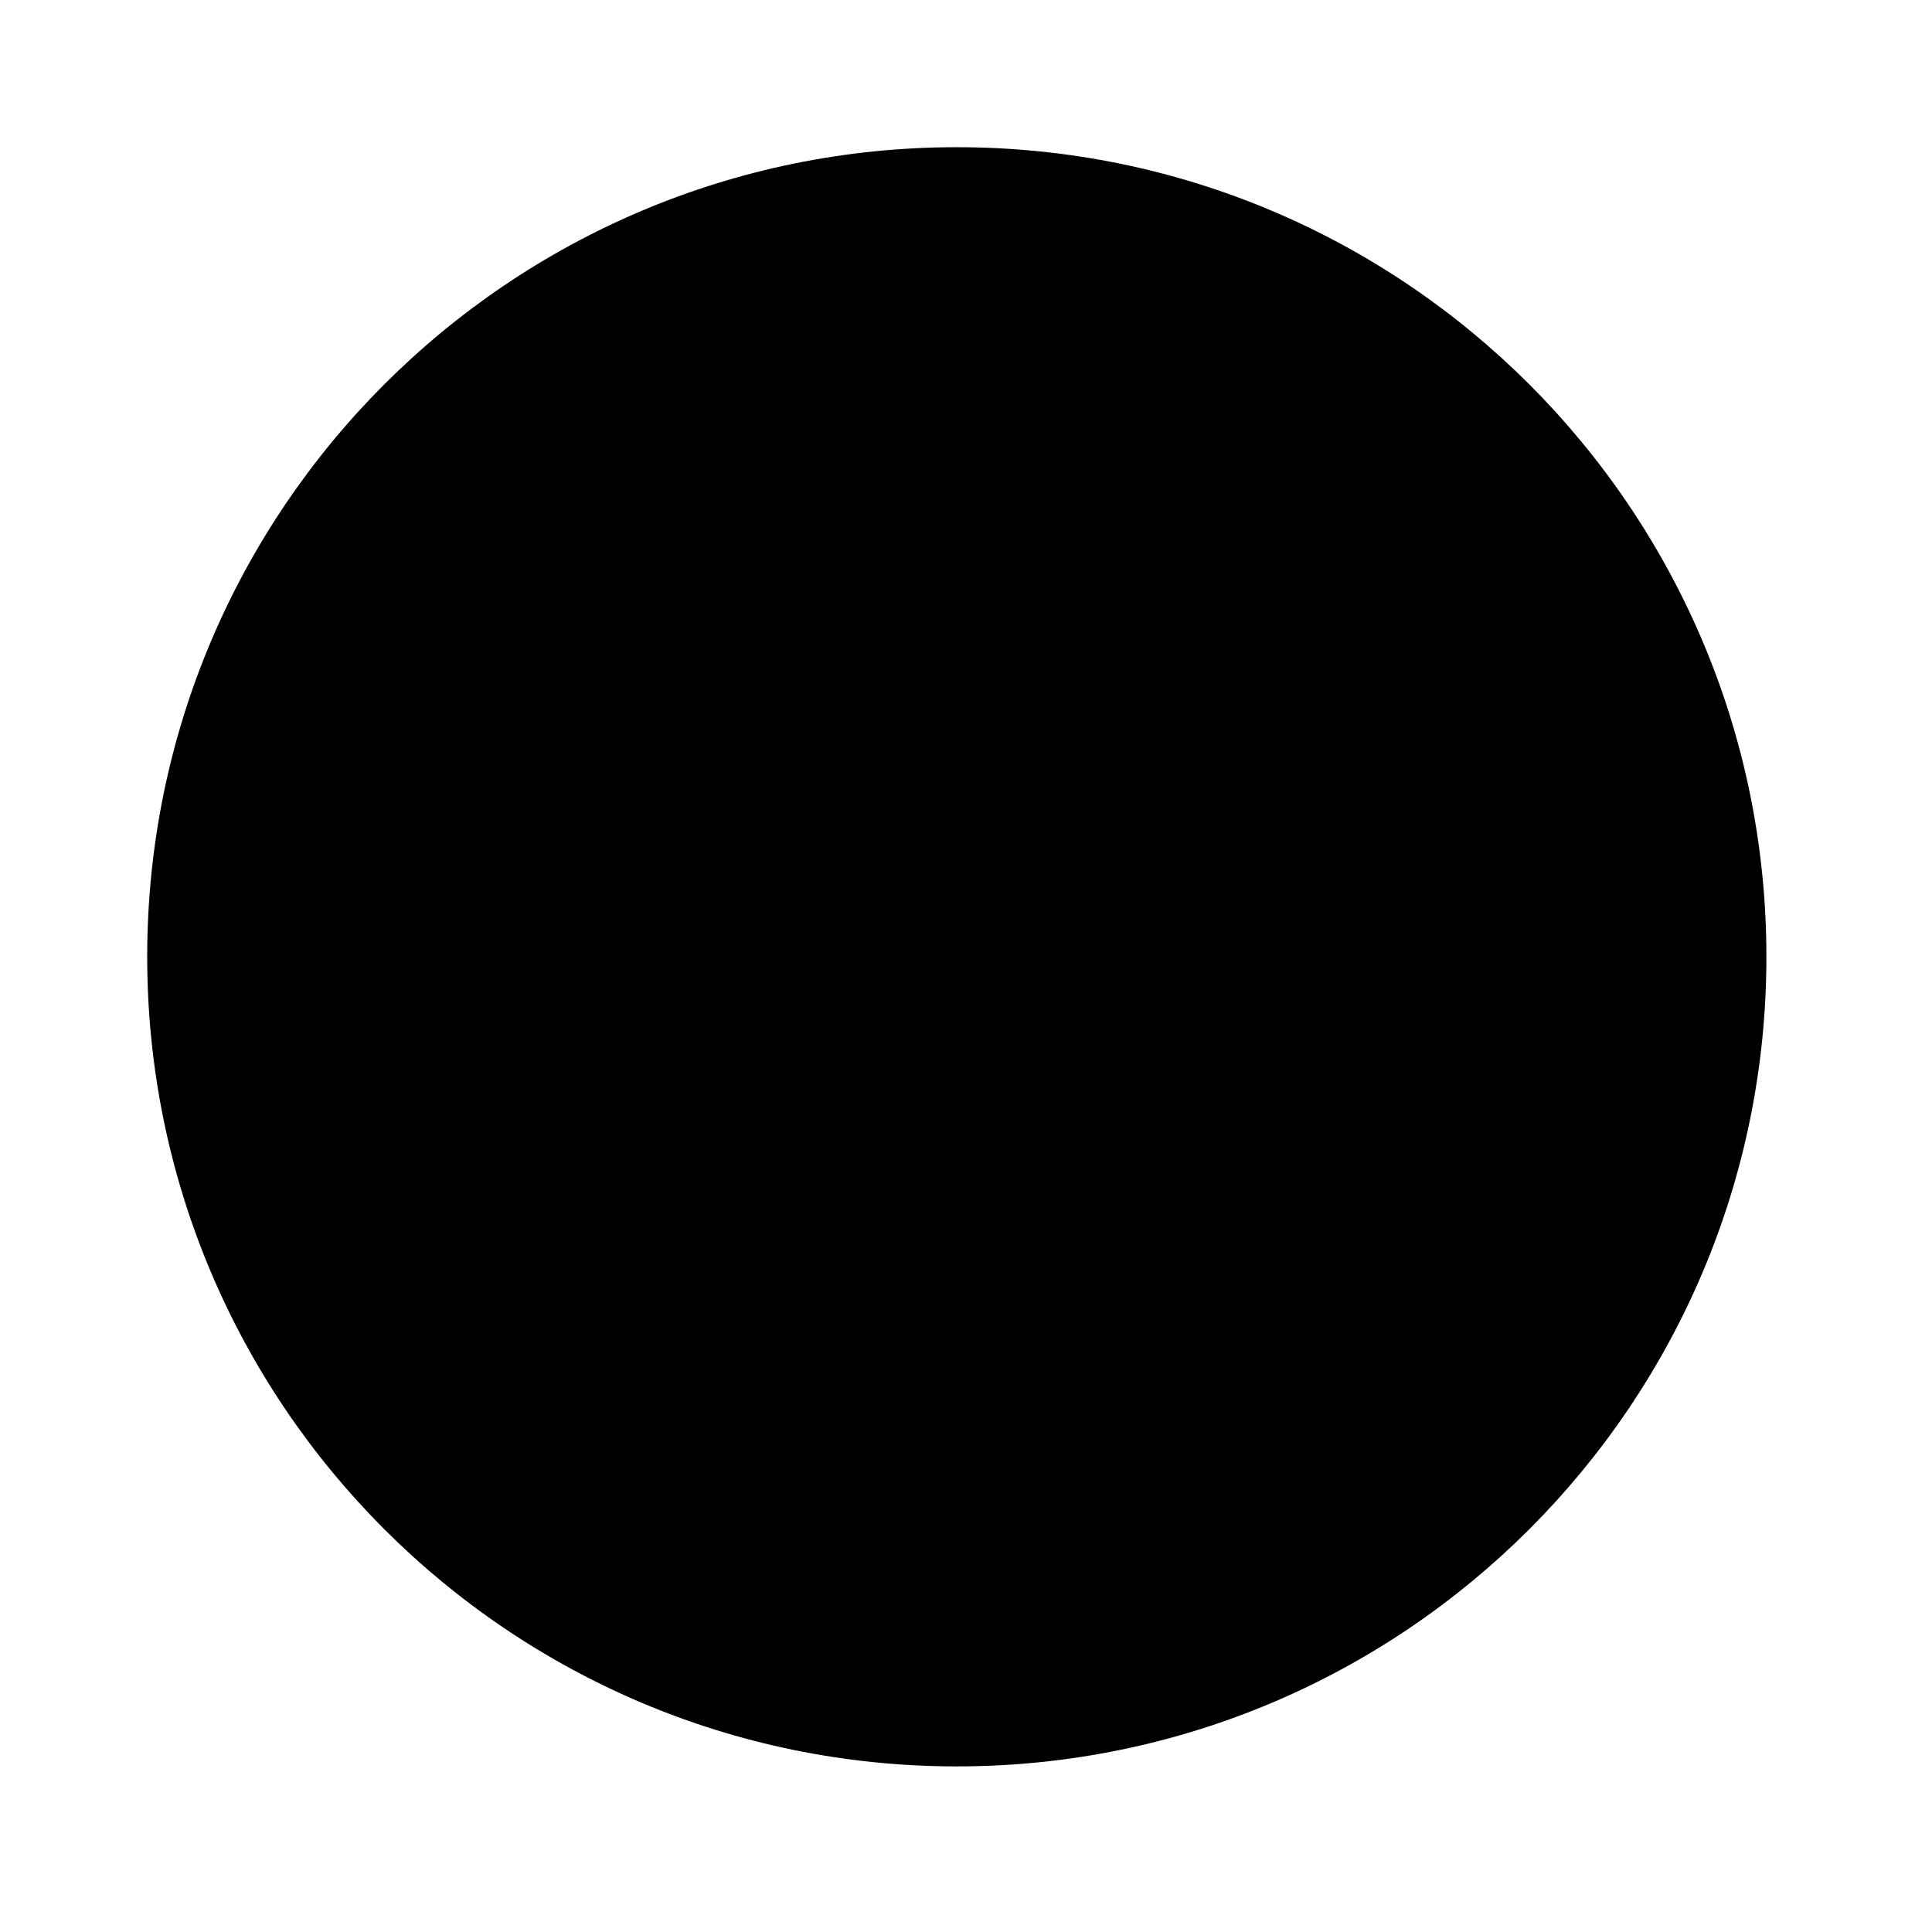
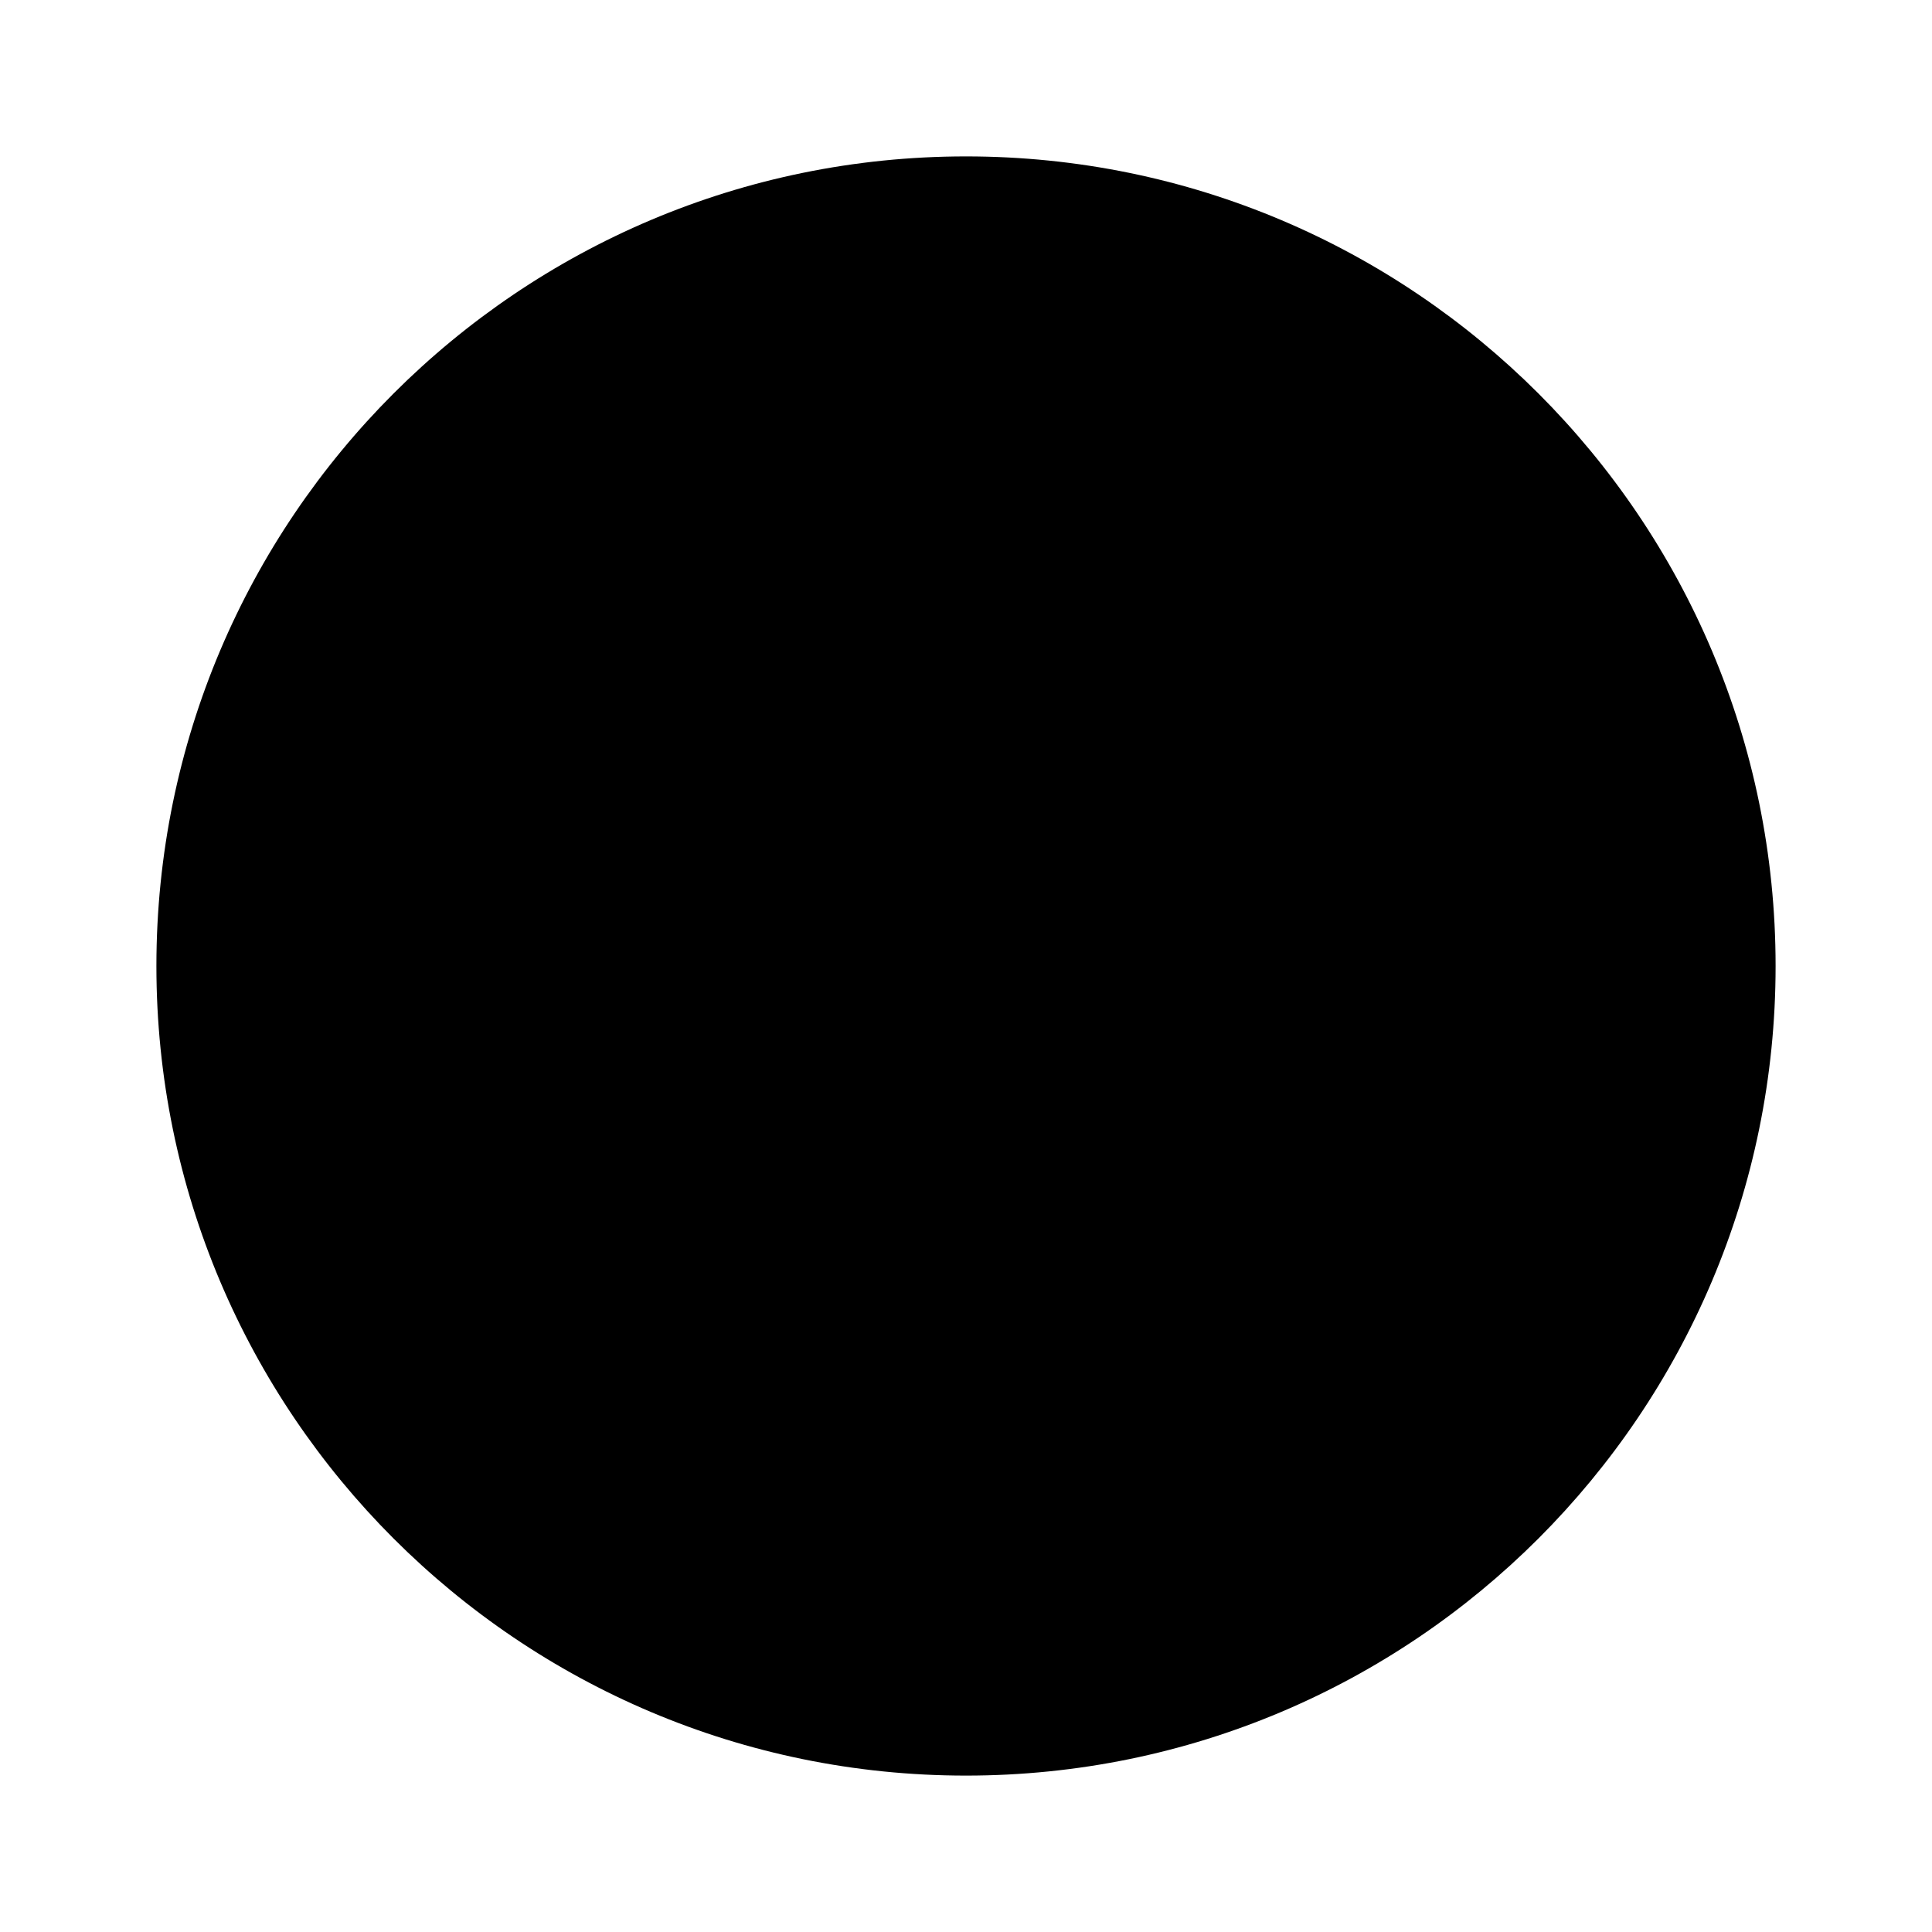
- <svg xmlns="http://www.w3.org/2000/svg" width="210" height="210" viewBox="0 0 210 210" fill="none">
+ <svg xmlns="http://www.w3.org/2000/svg" width="210" height="210" viewBox="-1 -1 210 210" fill="none">
  <path d="M192 104C192 152.601 152.601 192 104 192C55.399 192 16 152.601 16 104C16 55.399 55.399 16 104 16C152.601 16 192 55.399 192 104Z" fill="currentColor" />
</svg>
